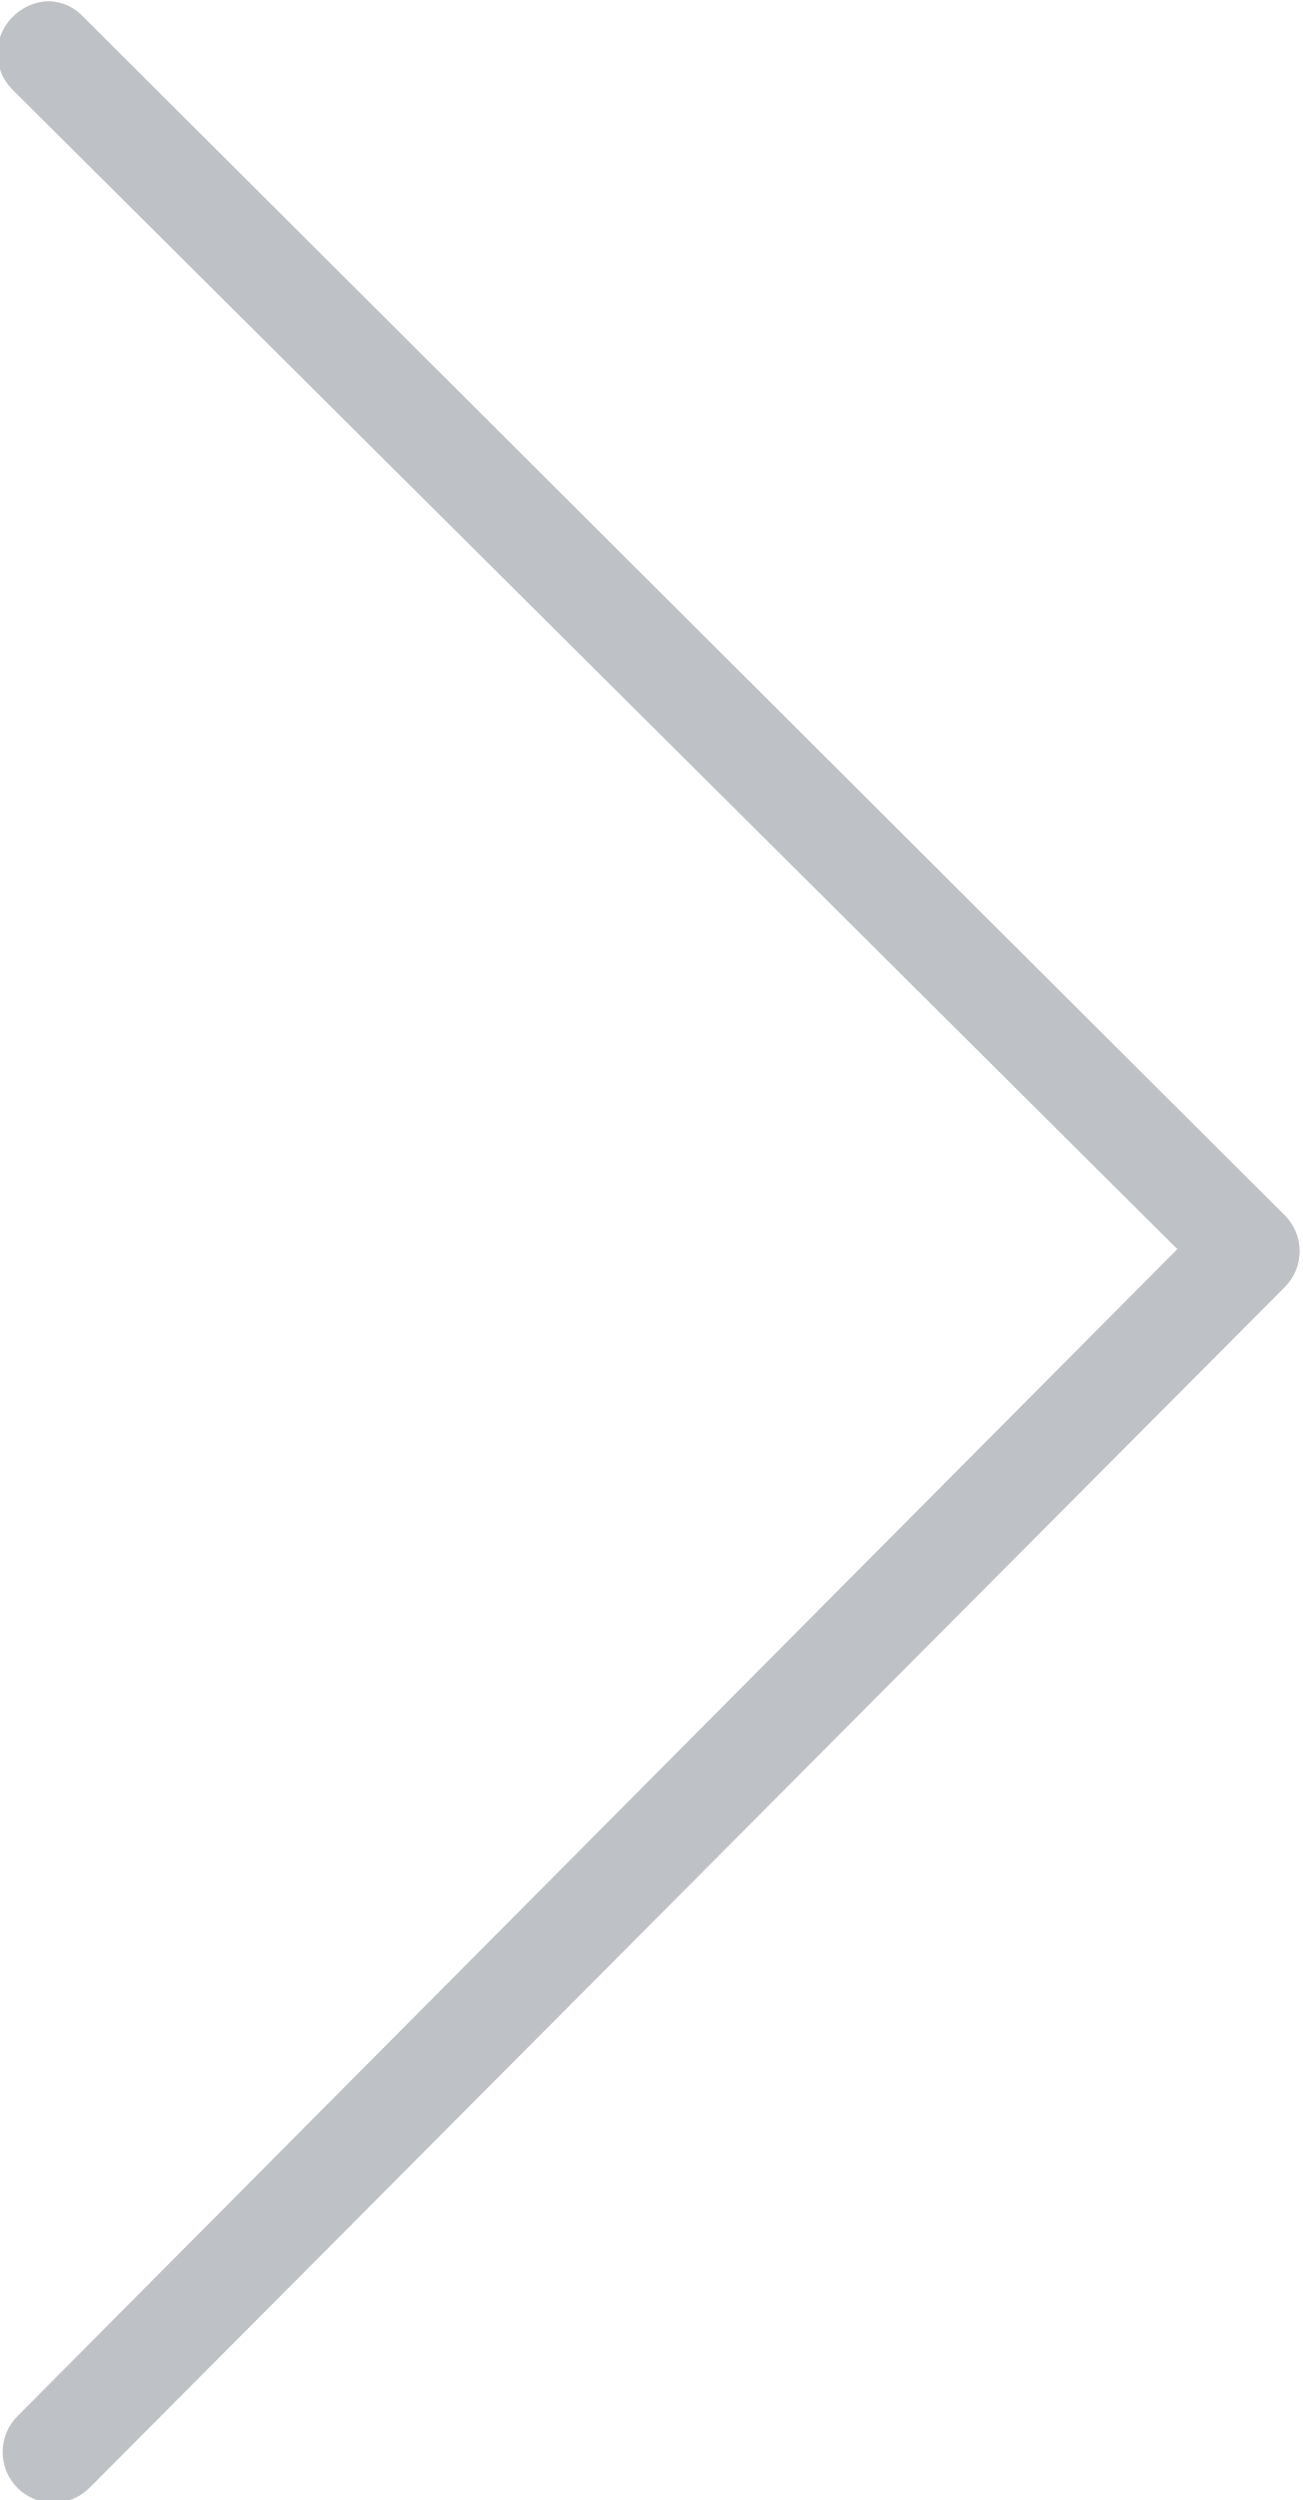
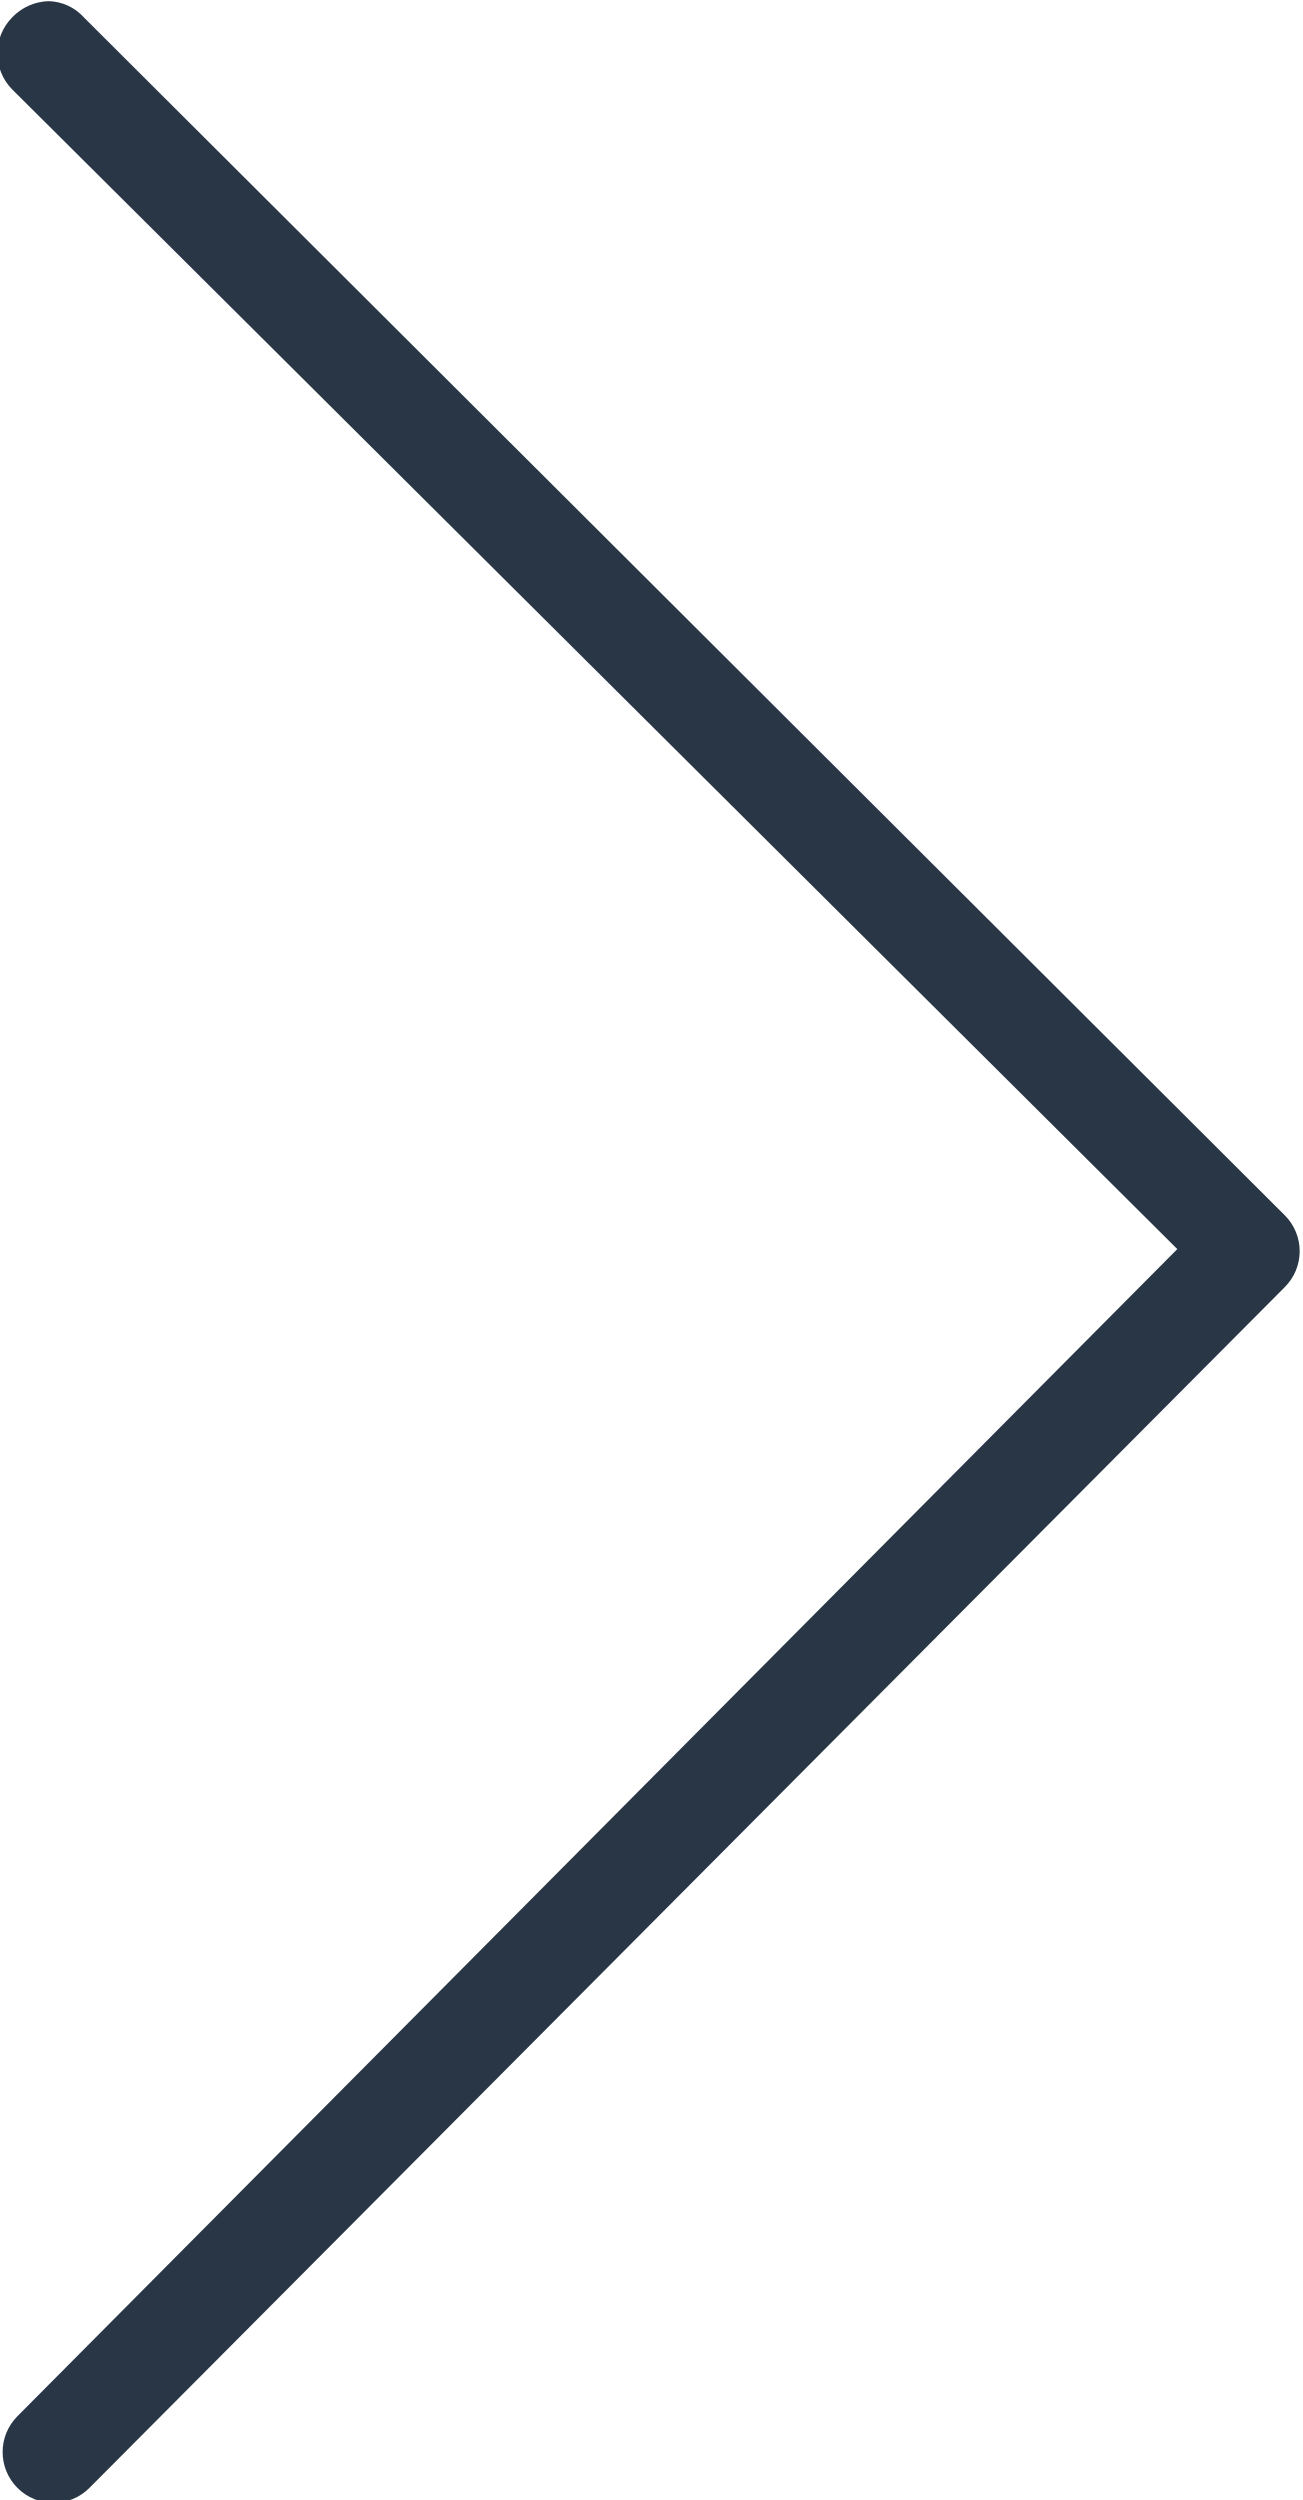
<svg xmlns="http://www.w3.org/2000/svg" width="21.55" height="41.37" viewBox="0 0 21.57 41.37">
-   <path d="M19.5,20.67.29,40a.84.84,0,0,0,1.19,1.19l19.8-19.89a.84.84,0,0,0,0-1.19L1.39.27A.81.81,0,0,0,.8,0,.87.87,0,0,0,.2.27a.85.85,0,0,0,0,1.19Z" fill="#bec2c7" />
+   <path d="M19.5,20.67.29,40a.84.84,0,0,0,1.19,1.19l19.8-19.89a.84.84,0,0,0,0-1.19L1.39.27A.81.81,0,0,0,.8,0,.87.87,0,0,0,.2.27a.85.85,0,0,0,0,1.19Z" fill="#283645" />
</svg>
